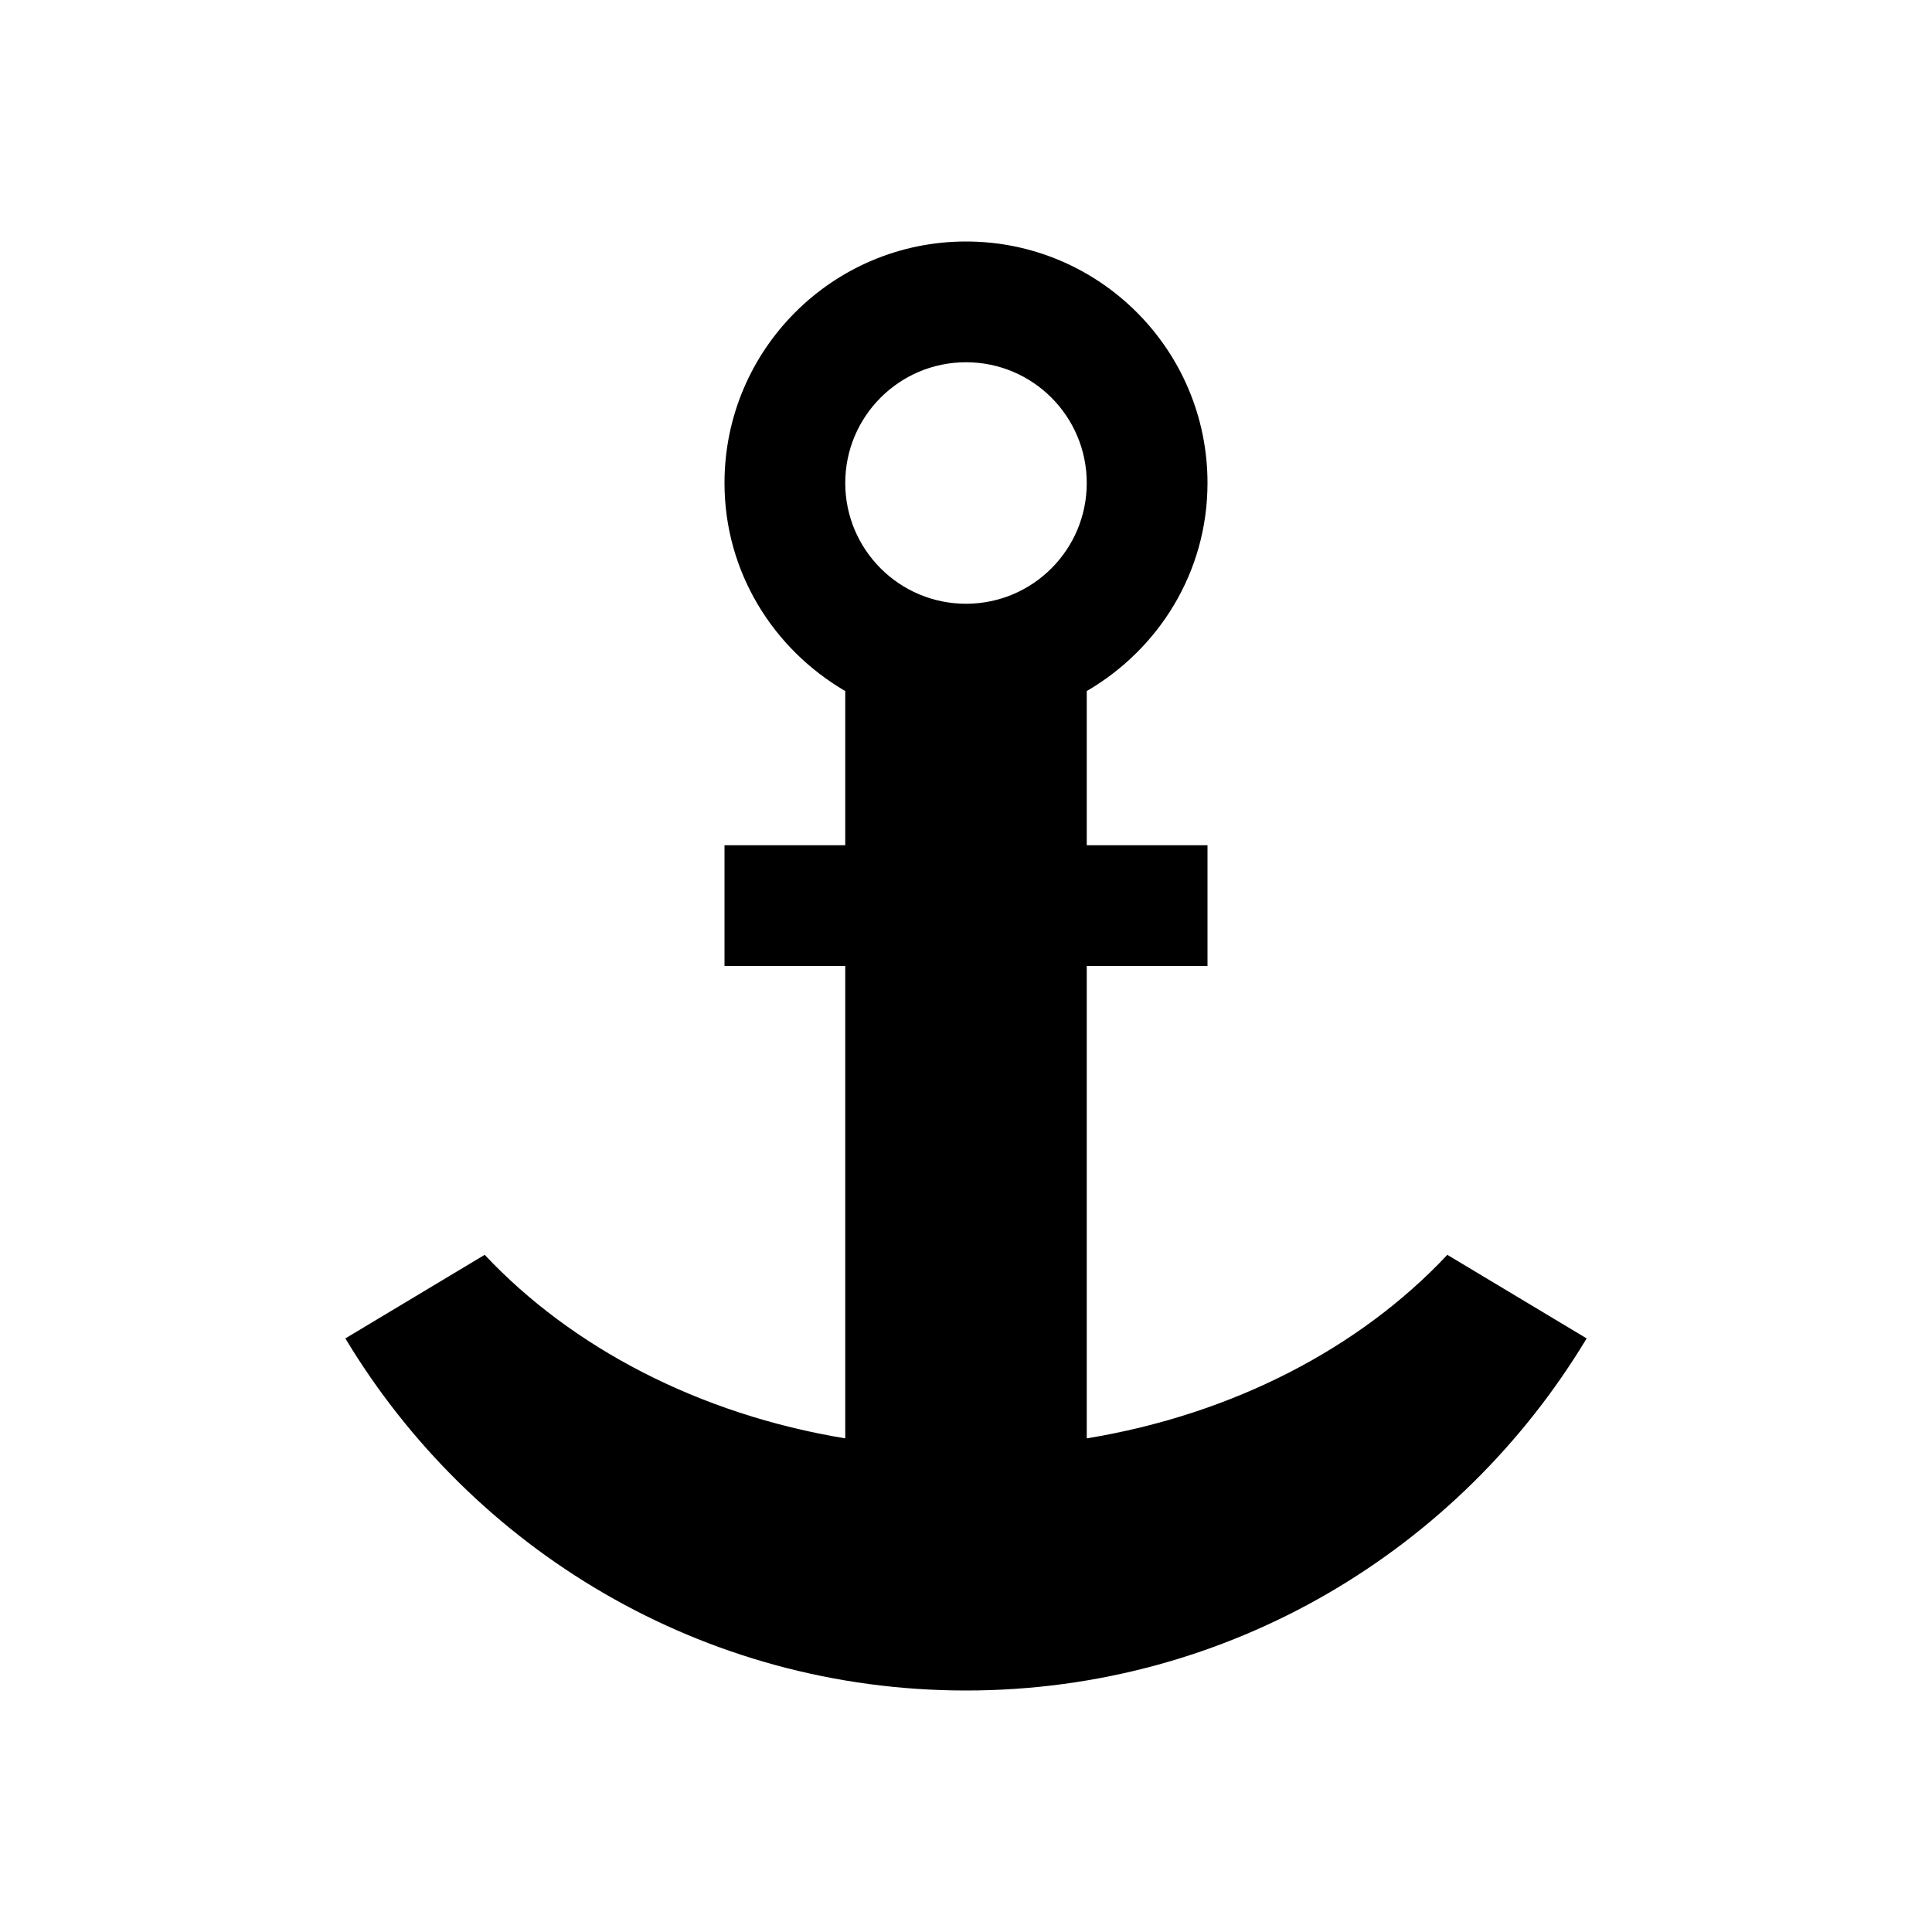
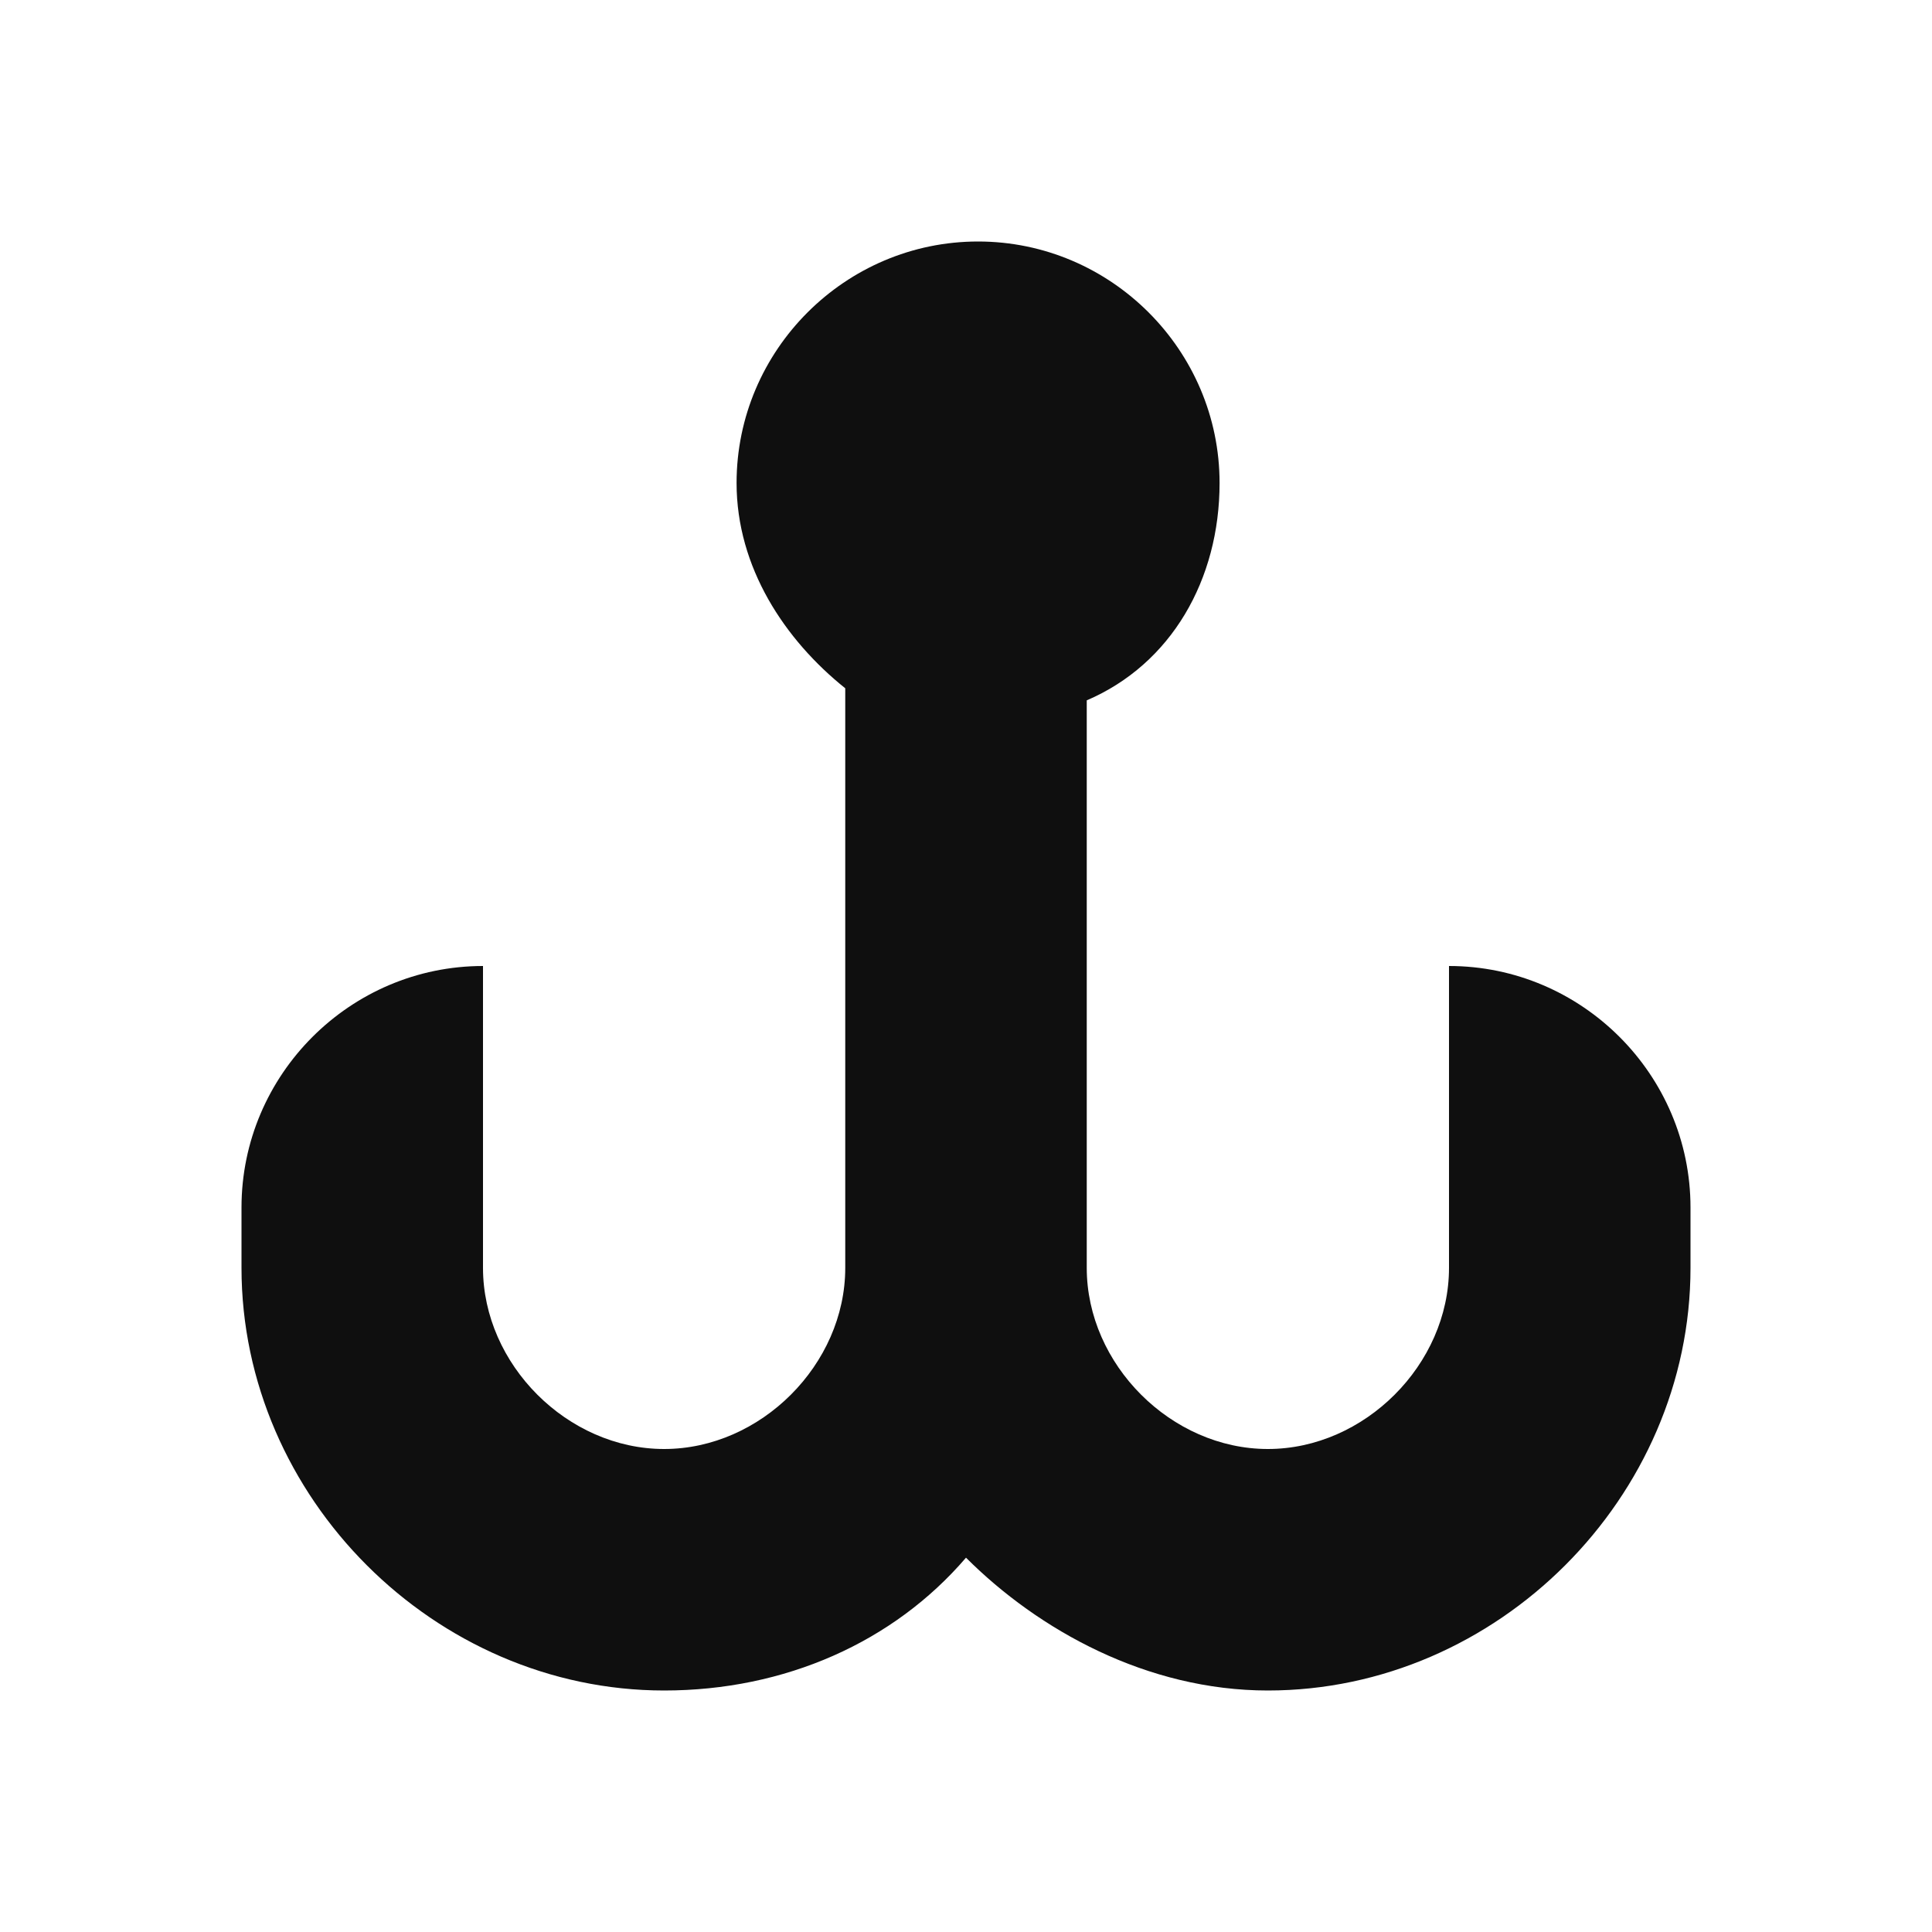
- <svg xmlns="http://www.w3.org/2000/svg" width="16" height="16" viewBox="0 0 16 16">
+ <svg xmlns="http://www.w3.org/2000/svg" viewBox="0 0 16 16">
  <rect x="0" fill="none" width="16" height="16" />
  <g>
-     <path d="M11.986 10.392c-.72.768-1.77 1.32-2.986 1.52V8h1V7H9V5.723c.596-.347 1-.985 1-1.723 0-1.104-.896-2-2-2s-2 .896-2 2c0 .738.405 1.376 1 1.723V7H6v1h1v3.912c-1.214-.2-2.266-.754-2.986-1.52l-1.154.692C3.91 12.83 5.816 14 8 14c2.185 0 4.09-1.17 5.14-2.916l-1.154-.692zM8 3c.553 0 1 .448 1 1s-.447 1-1 1c-.552 0-1-.448-1-1s.448-1 1-1z" />
+     <style>.st0{fill:#0F0F0F;}</style>
+     <path class="st0" d="M12 8v2.5c0 .8-.7 1.5-1.5 1.5S9 11.3 9 10.5V5.8c.7-.3 1.1-1 1.1-1.8 0-1.1-.9-2-2-2s-2 .9-2 2c0 .7.4 1.3.9 1.7v4.8c0 .8-.7 1.5-1.5 1.5S4 11.3 4 10.5V8c-1.1 0-2 .9-2 2v.5C2 12.4 3.6 14 5.5 14c1 0 1.9-.4 2.5-1.1.6.6 1.5 1.1 2.5 1.1 1.9 0 3.5-1.6 3.5-3.5V10c0-1.1-.9-2-2-2z" />
  </g>
</svg>
